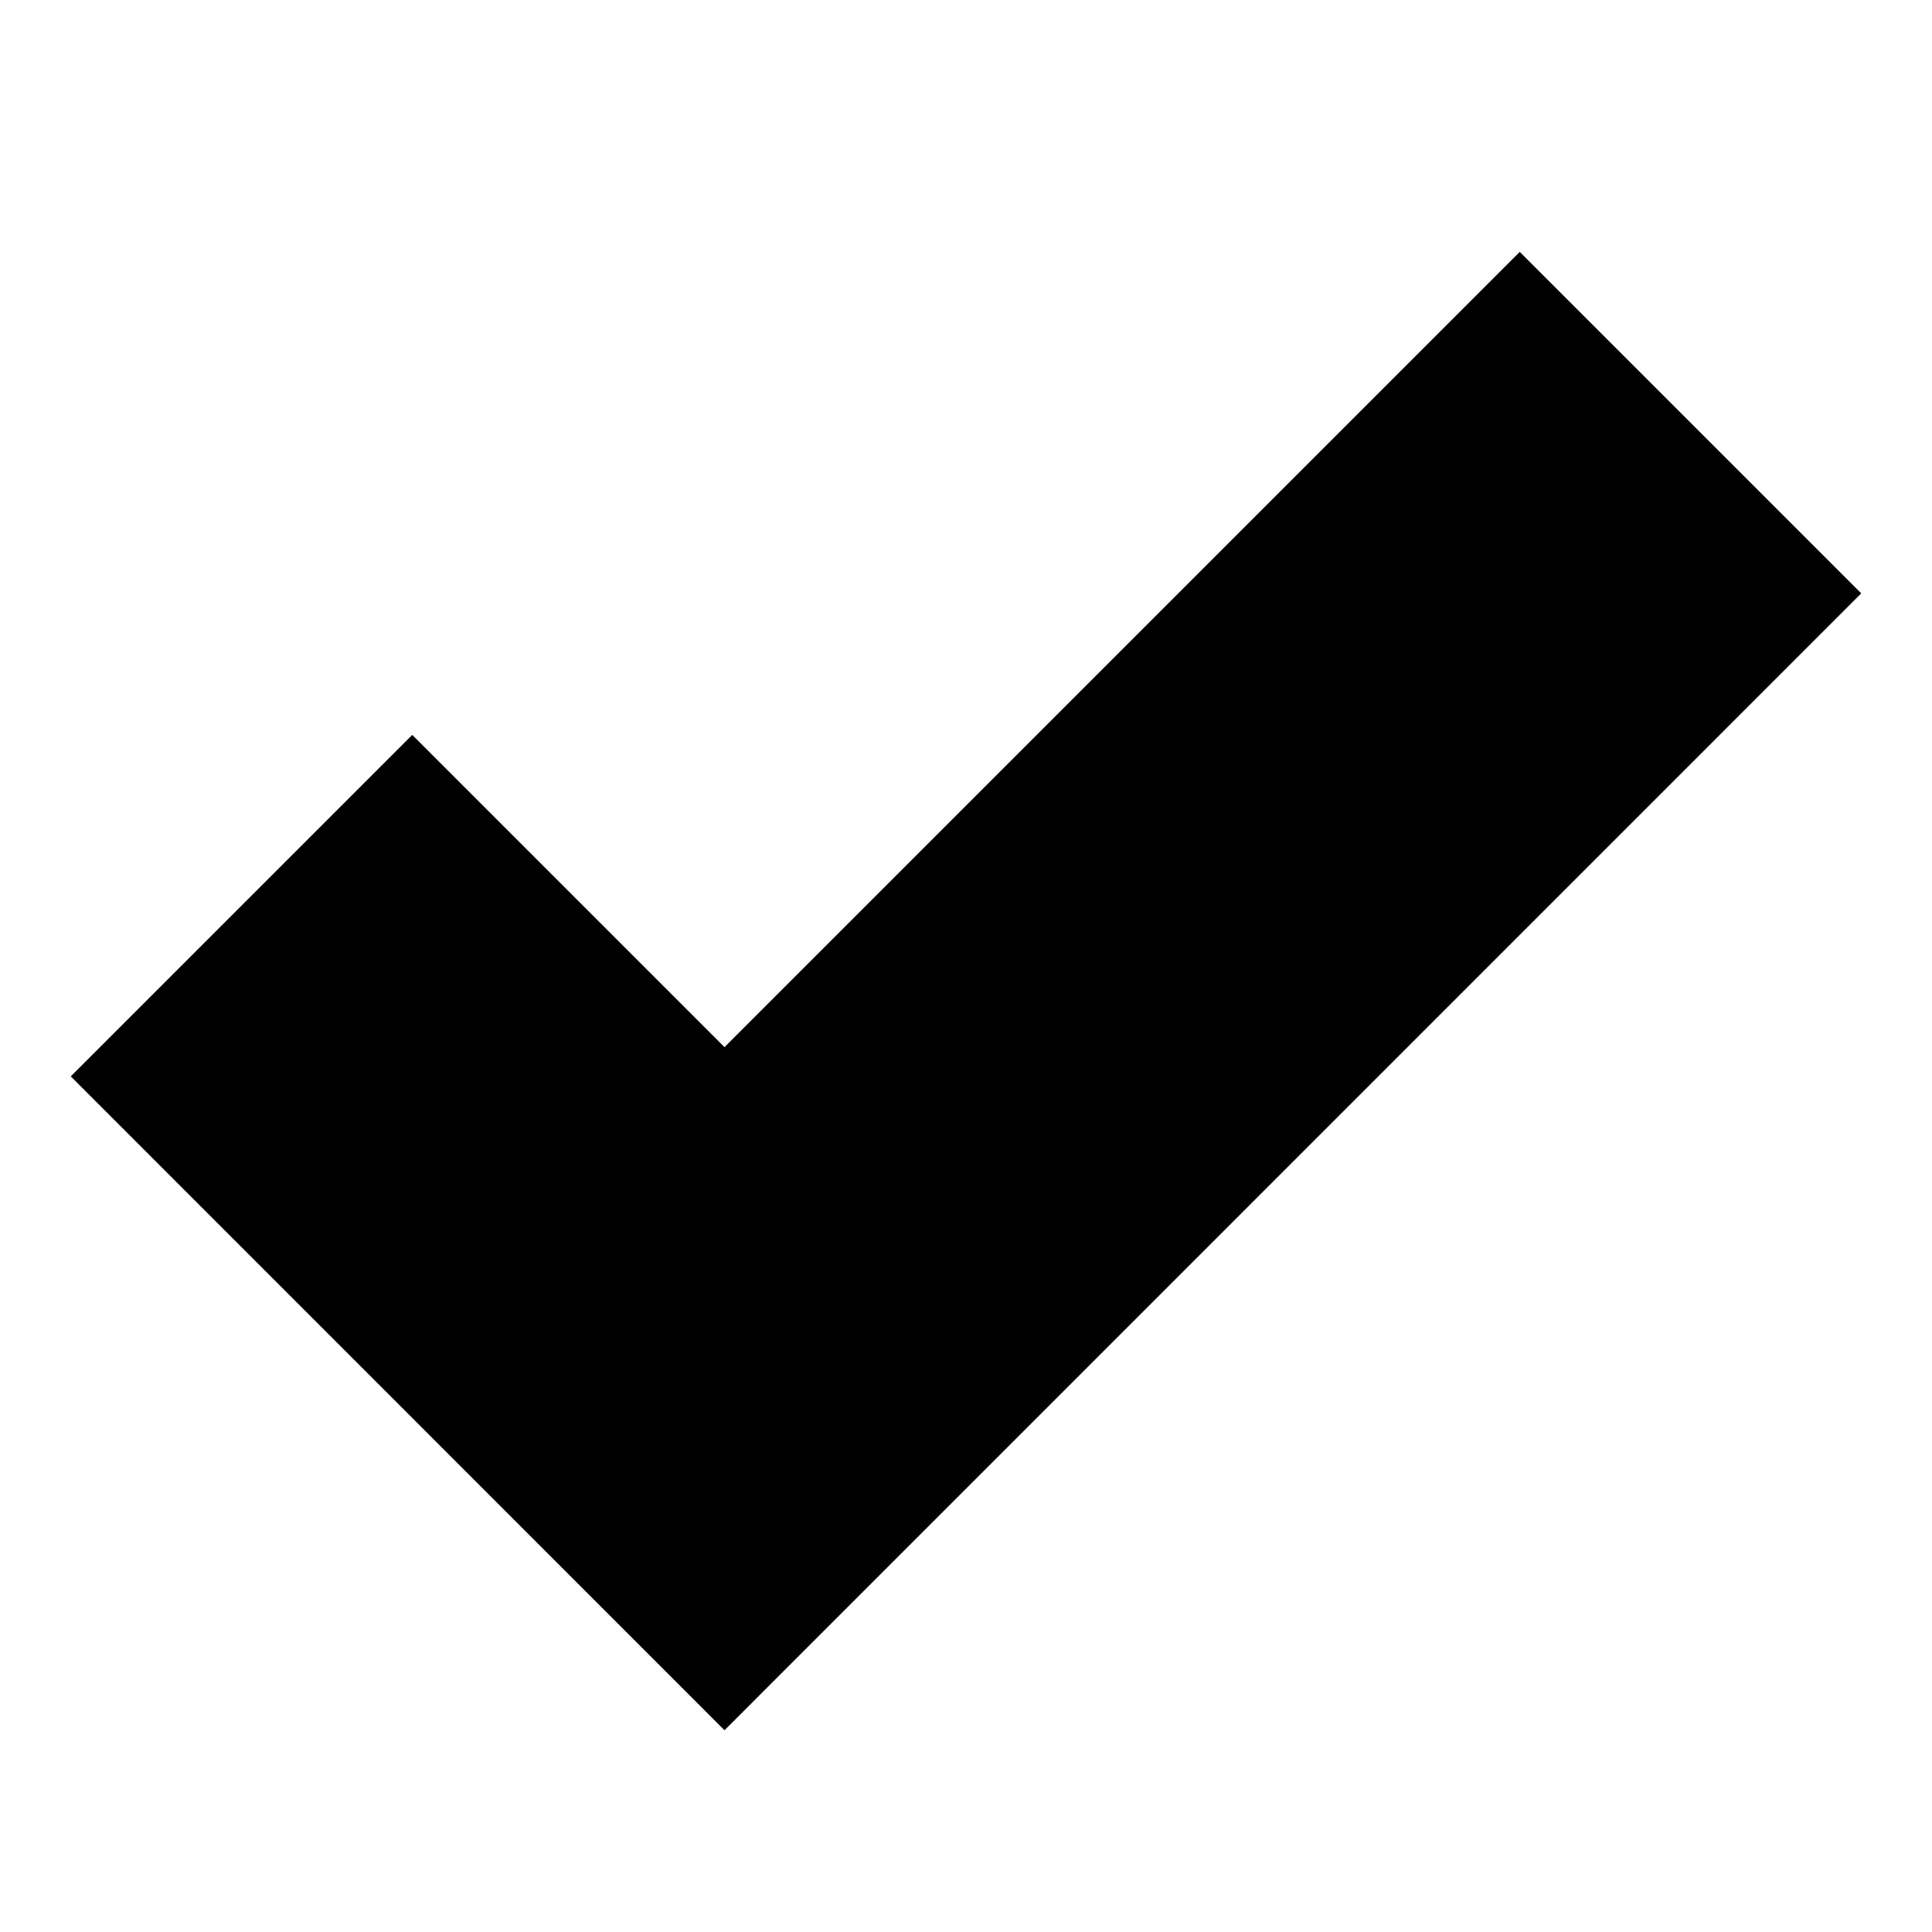
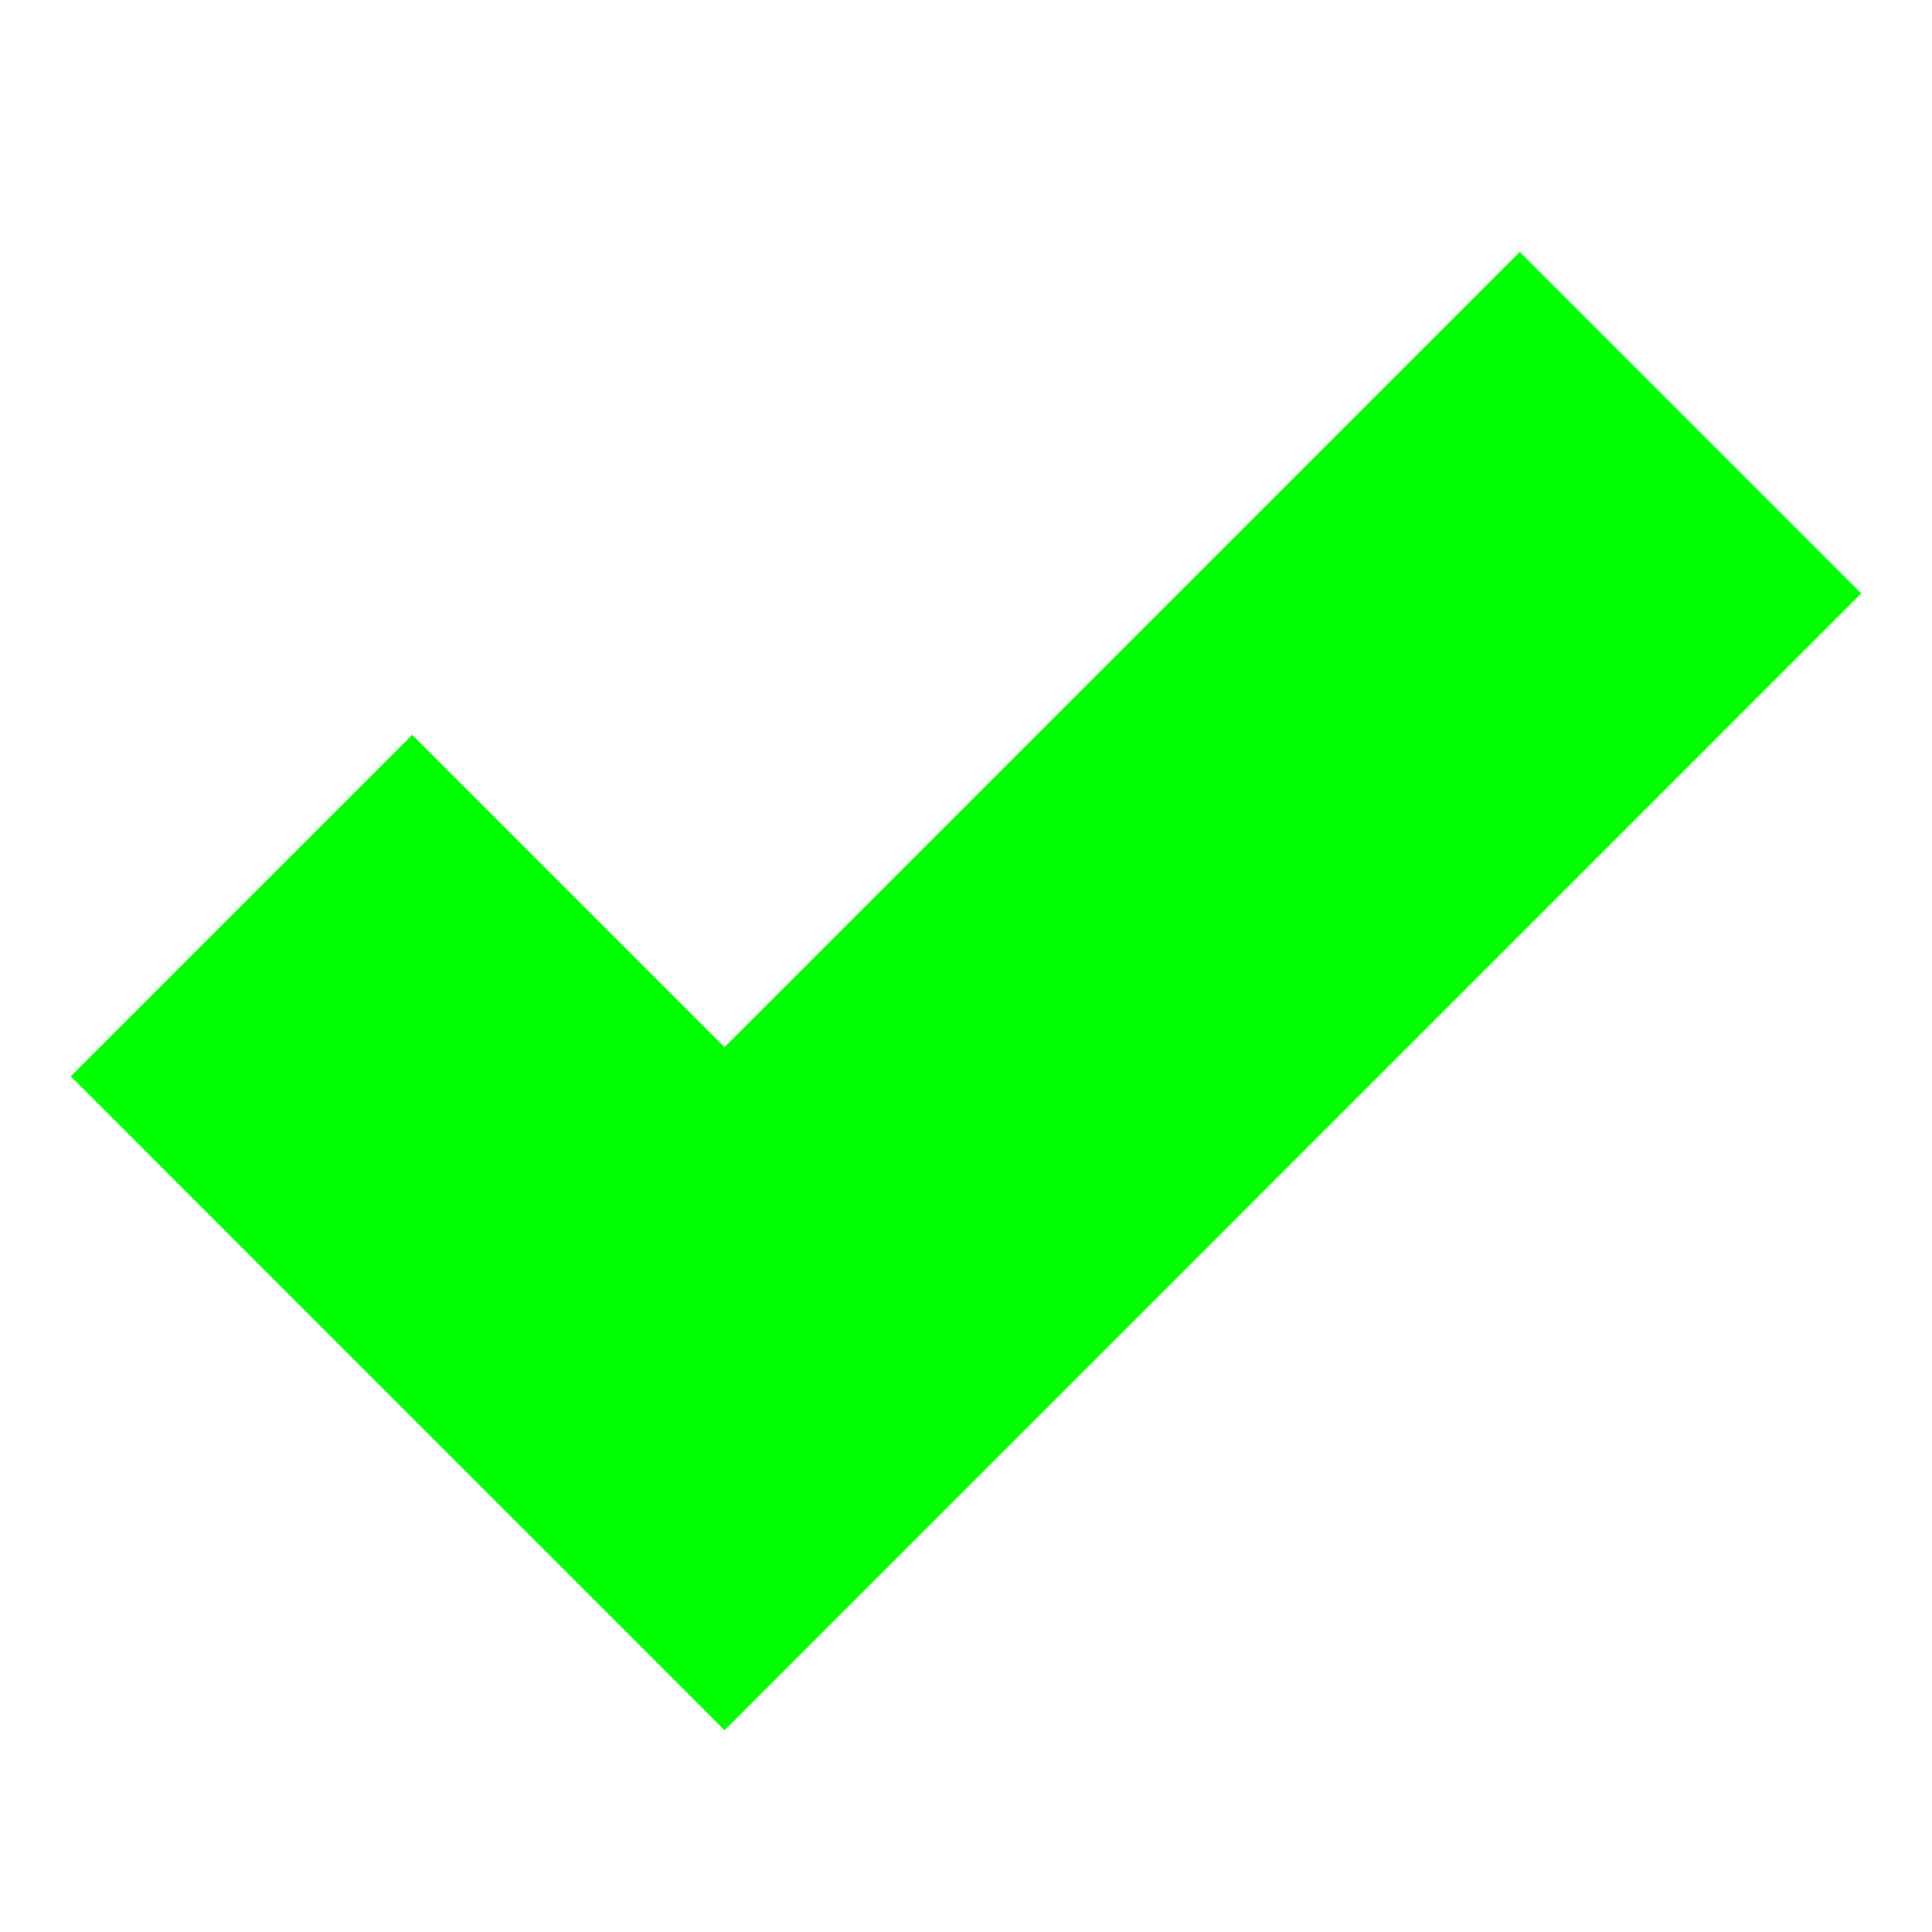
<svg xmlns="http://www.w3.org/2000/svg" width="800px" height="800px" viewBox="0 0 16 16" fill="none">
-   <path d="M15.414 4.914L6 14.329L0.586 8.914L3.414 6.086L6 8.672L12.586 2.086L15.414 4.914Z" fill="#000000" />
+   <path d="M15.414 4.914L6 14.329L0.586 8.914L3.414 6.086L6 8.672L12.586 2.086L15.414 4.914Z" fill="#00ff00" />
</svg>
